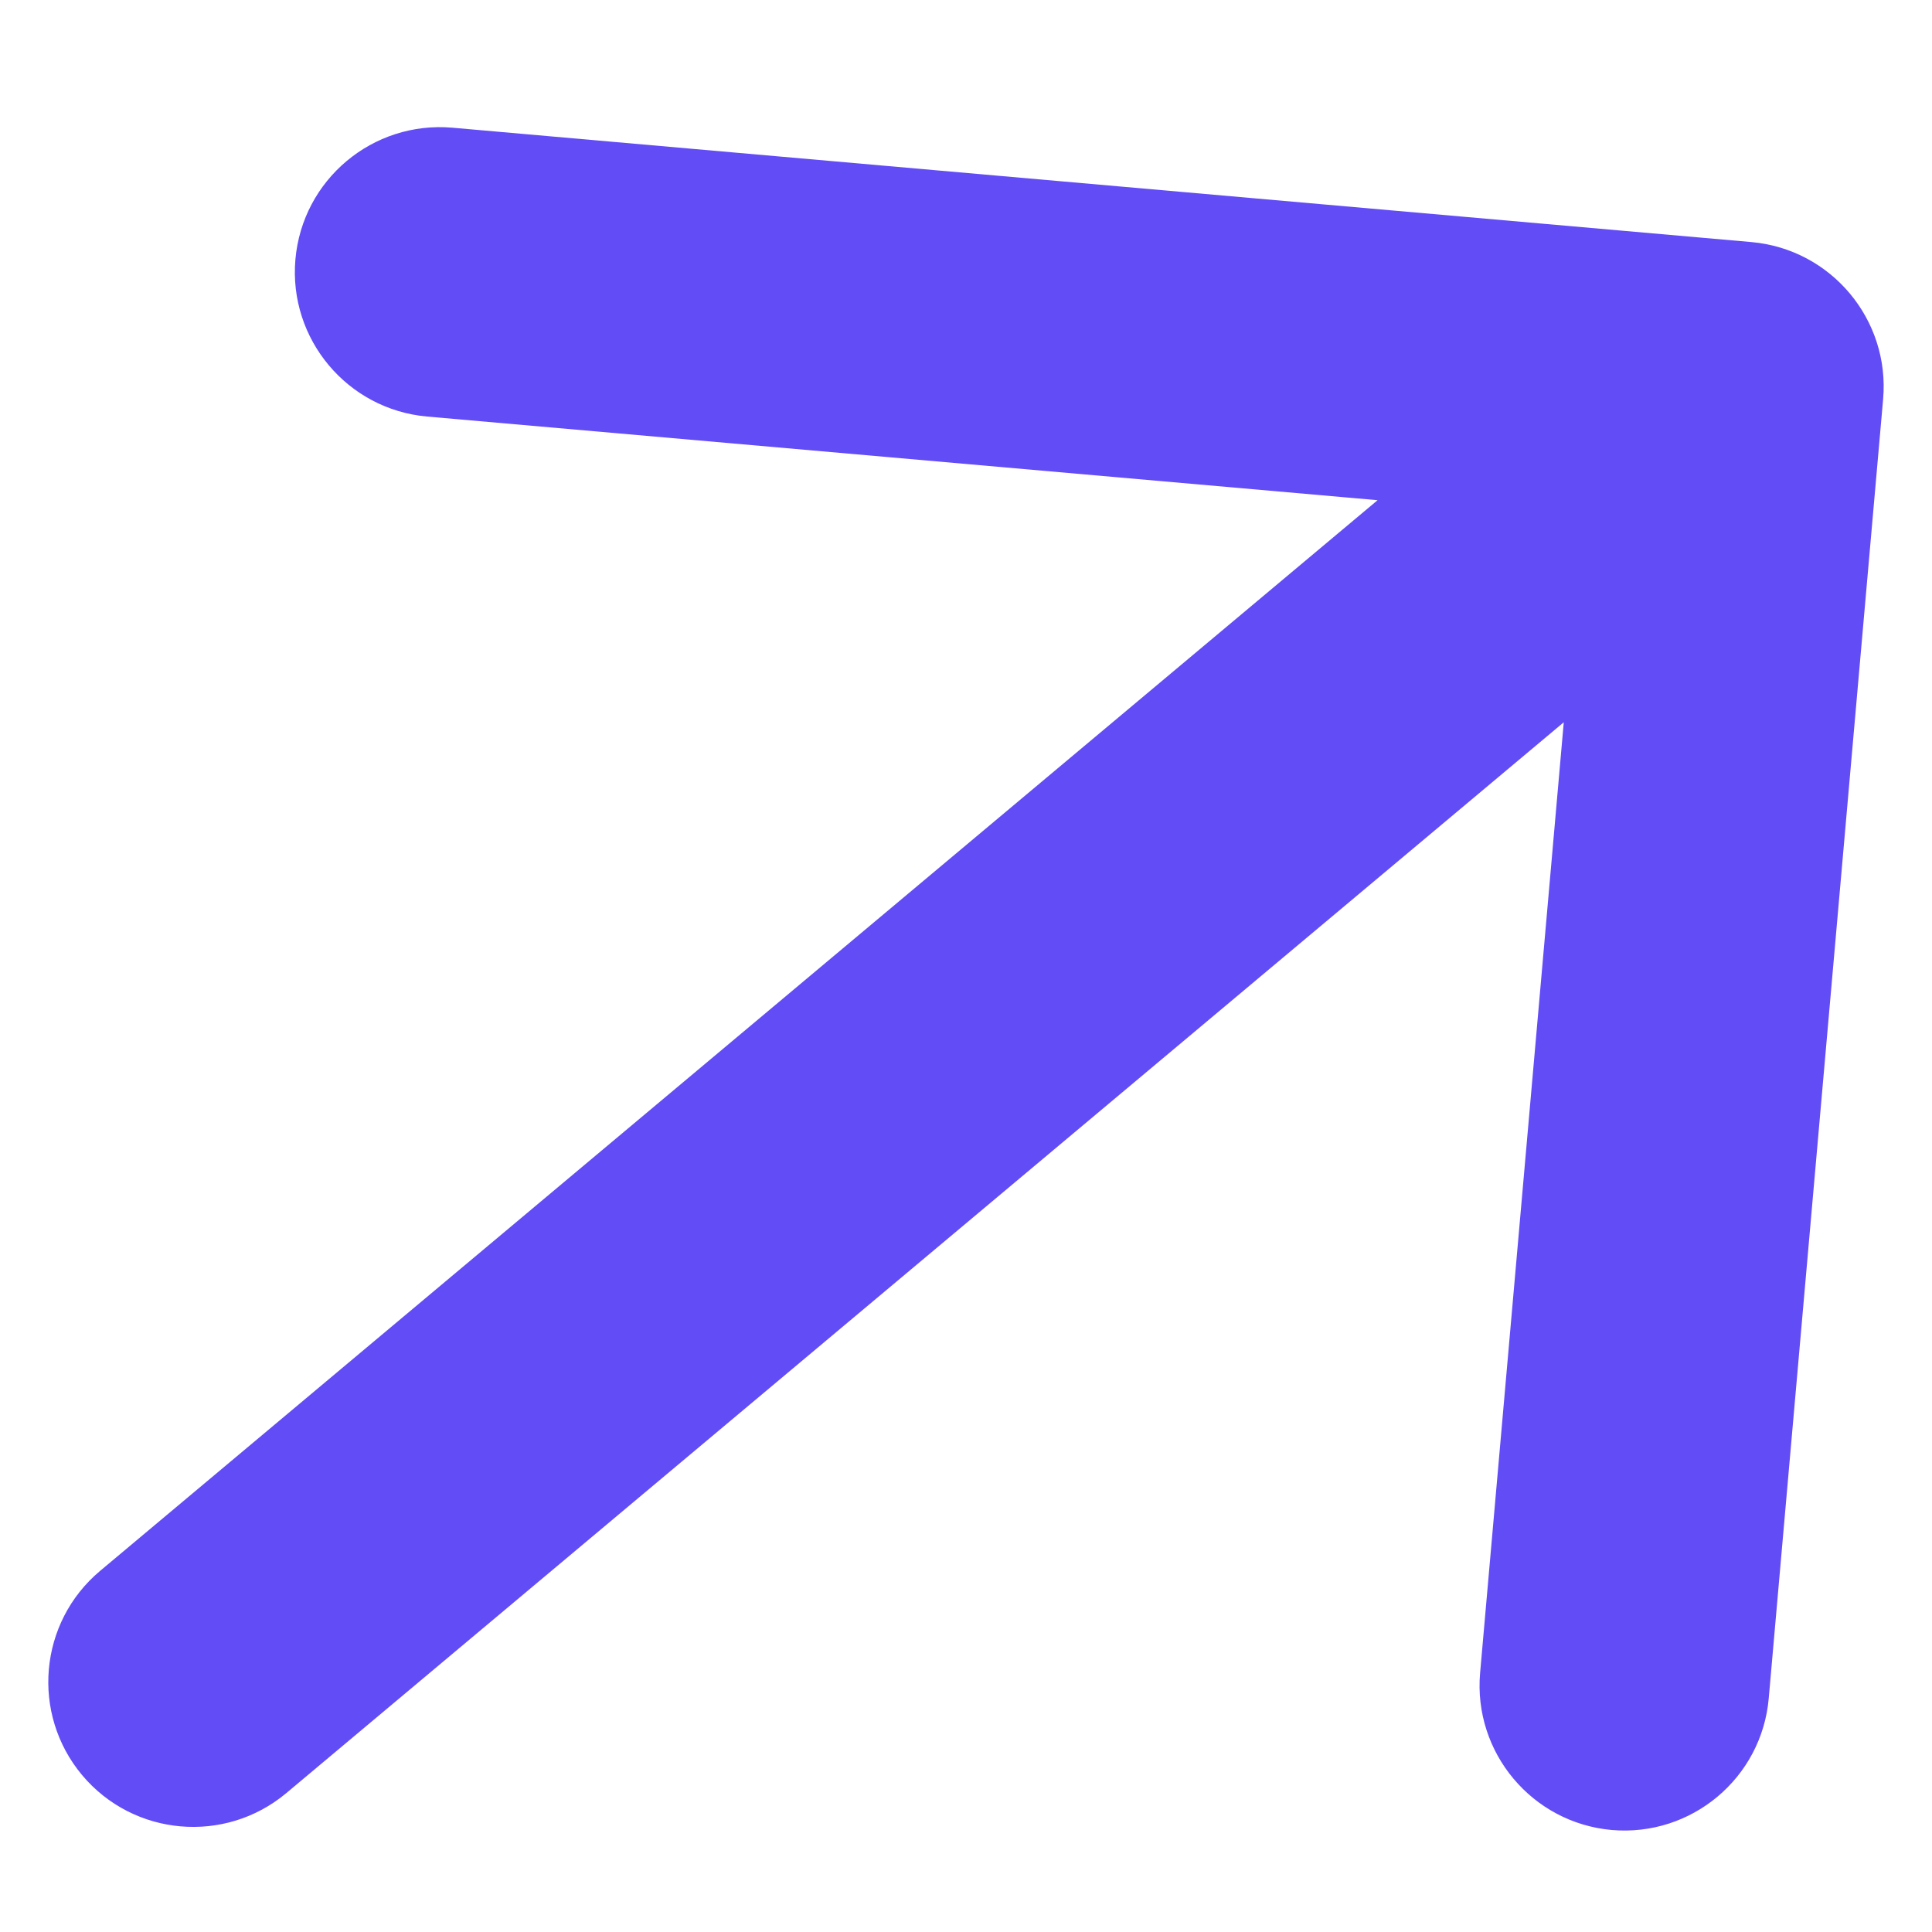
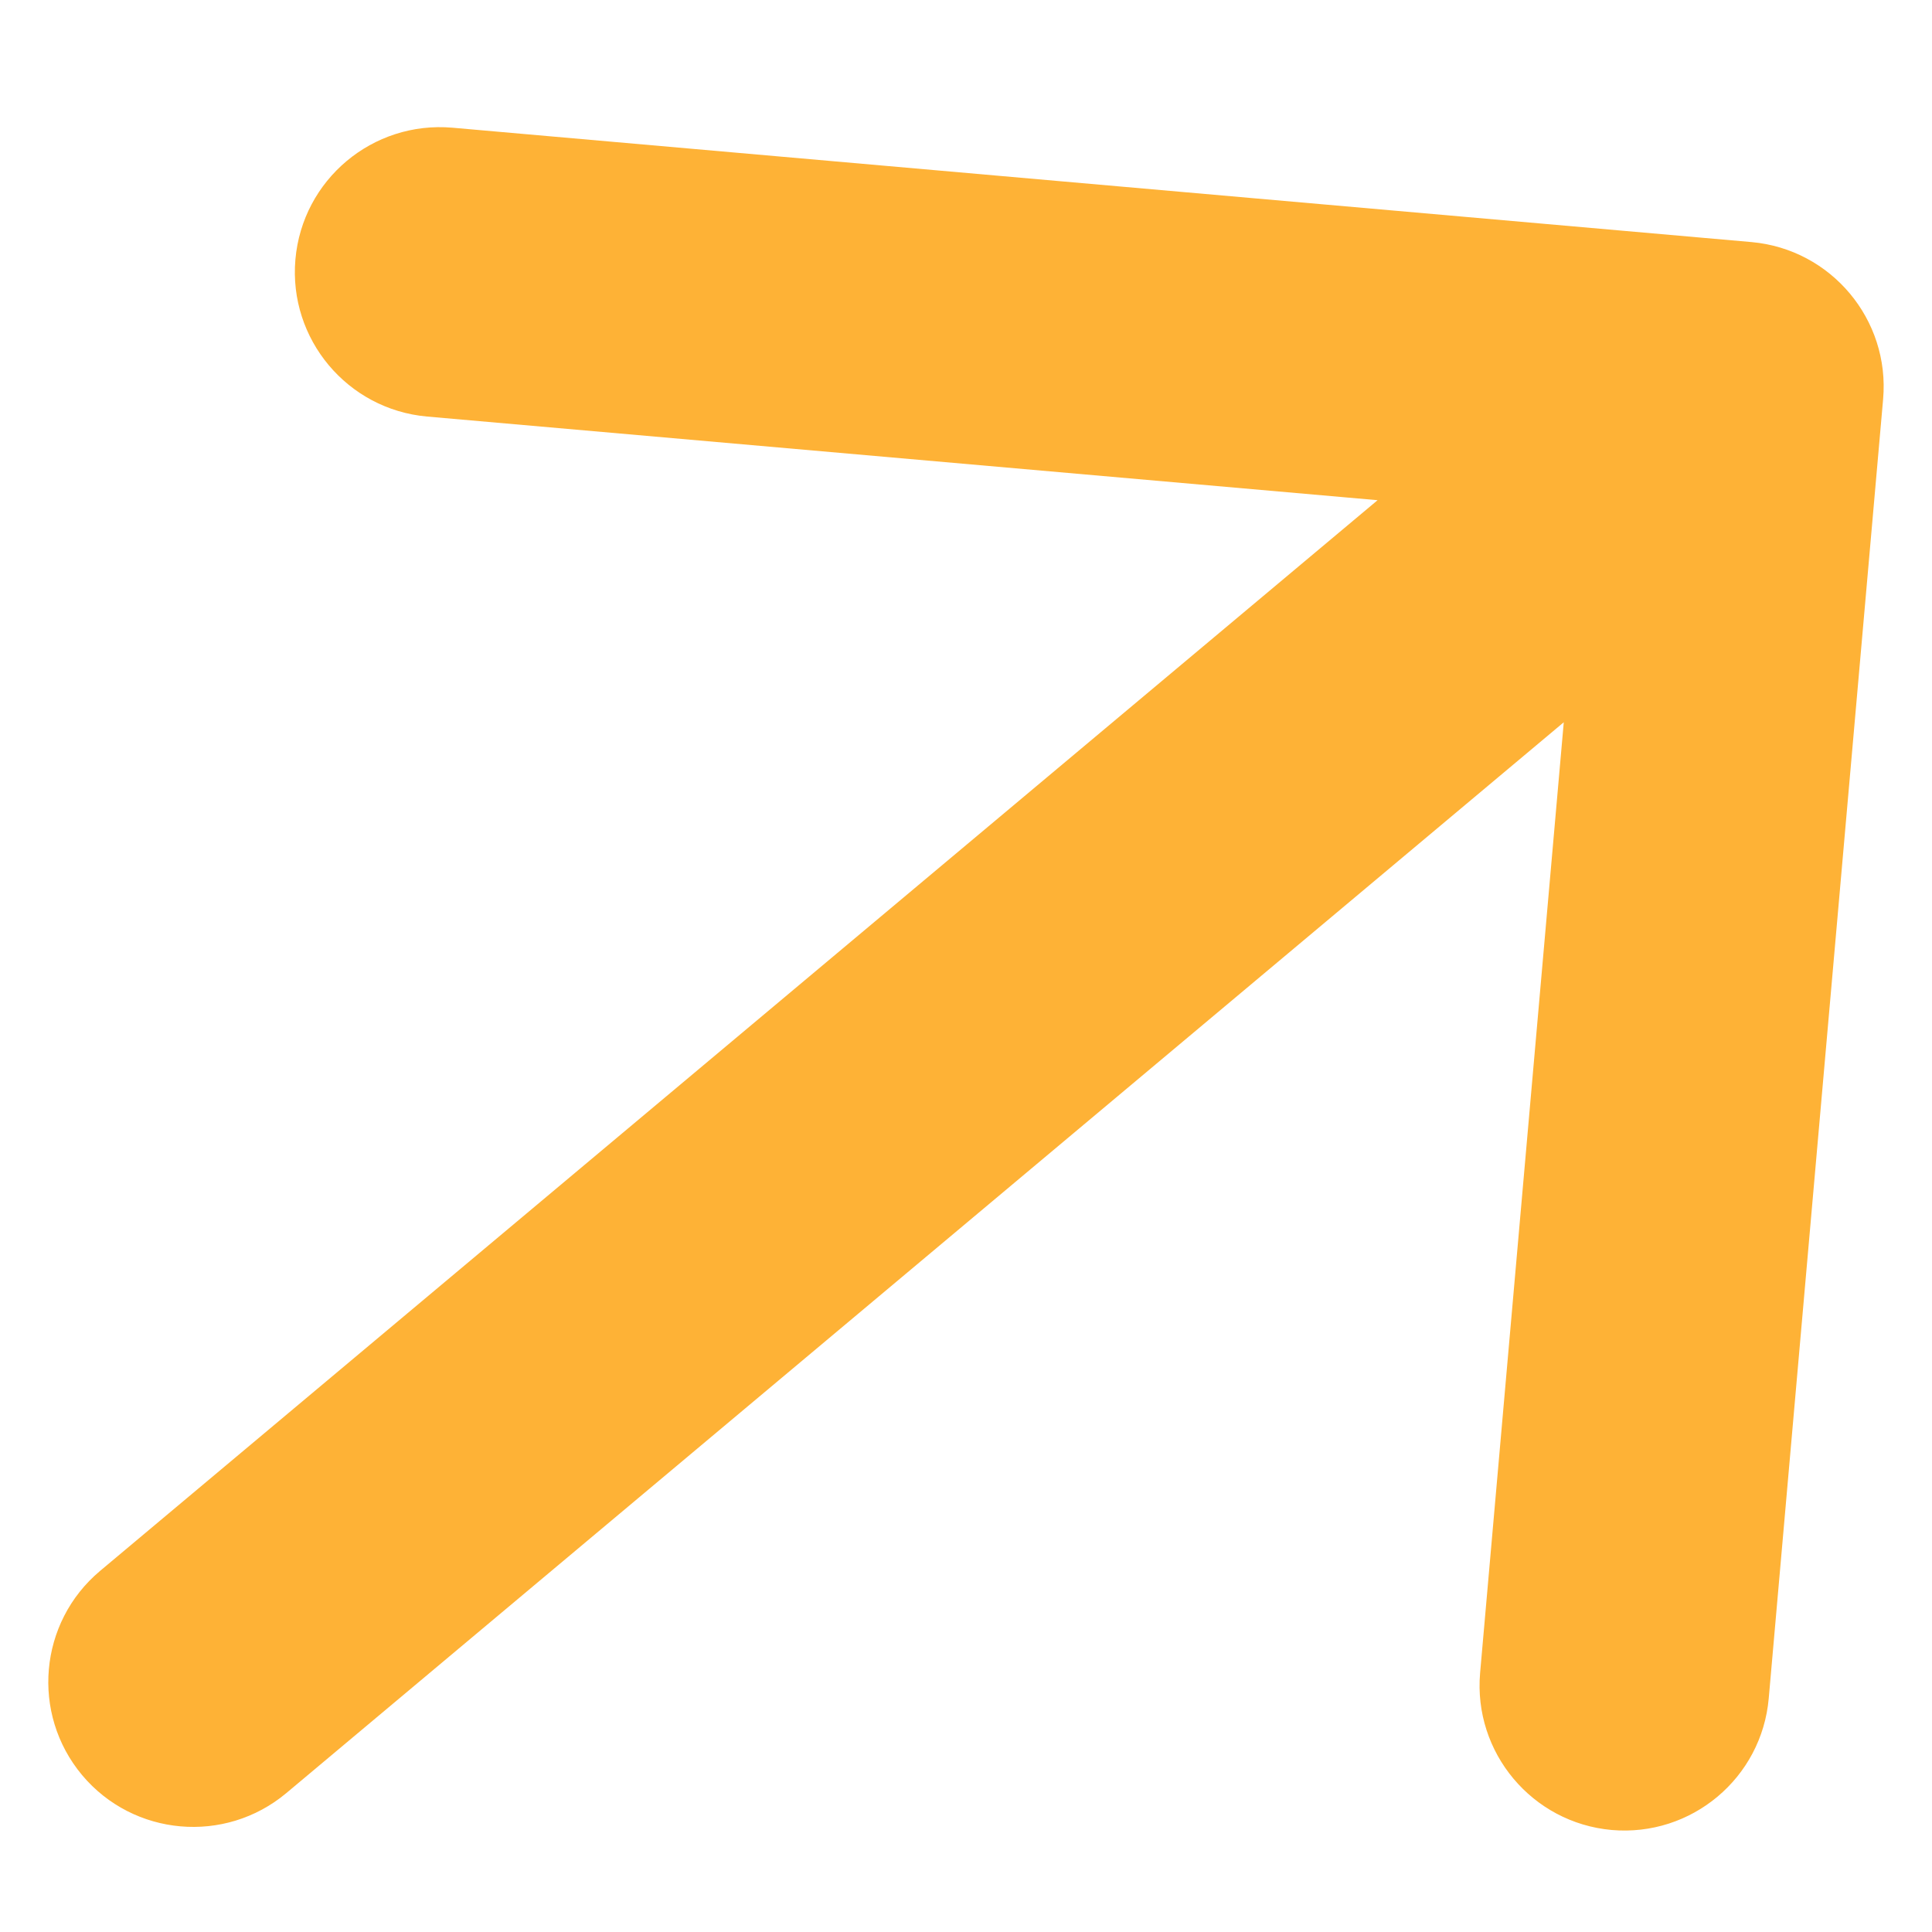
<svg xmlns="http://www.w3.org/2000/svg" width="10" height="10" viewBox="0 0 10 10" fill="none">
-   <path d="M0.518 8.131C0.201 8.397 0.159 8.87 0.425 9.188C0.691 9.505 1.164 9.547 1.482 9.281L0.518 8.131ZM9.747 2.066C9.783 1.654 9.478 1.29 9.066 1.253L2.342 0.661C1.929 0.625 1.565 0.93 1.529 1.343C1.493 1.755 1.798 2.119 2.21 2.156L8.187 2.682L7.661 8.659C7.625 9.071 7.93 9.435 8.342 9.472C8.755 9.508 9.119 9.203 9.155 8.79L9.747 2.066ZM1.482 9.281L9.482 2.575L8.518 1.426L0.518 8.131L1.482 9.281Z" fill="#624CF5" />
+   <path d="M0.518 8.131C0.201 8.397 0.159 8.87 0.425 9.188C0.691 9.505 1.164 9.547 1.482 9.281L0.518 8.131ZM9.747 2.066C9.783 1.654 9.478 1.29 9.066 1.253L2.342 0.661C1.929 0.625 1.565 0.93 1.529 1.343C1.493 1.755 1.798 2.119 2.21 2.156L8.187 2.682L7.661 8.659C7.625 9.071 7.93 9.435 8.342 9.472C8.755 9.508 9.119 9.203 9.155 8.79L9.747 2.066ZM1.482 9.281L9.482 2.575L8.518 1.426L0.518 8.131L1.482 9.281Z" fill="#feb236" />
</svg>
